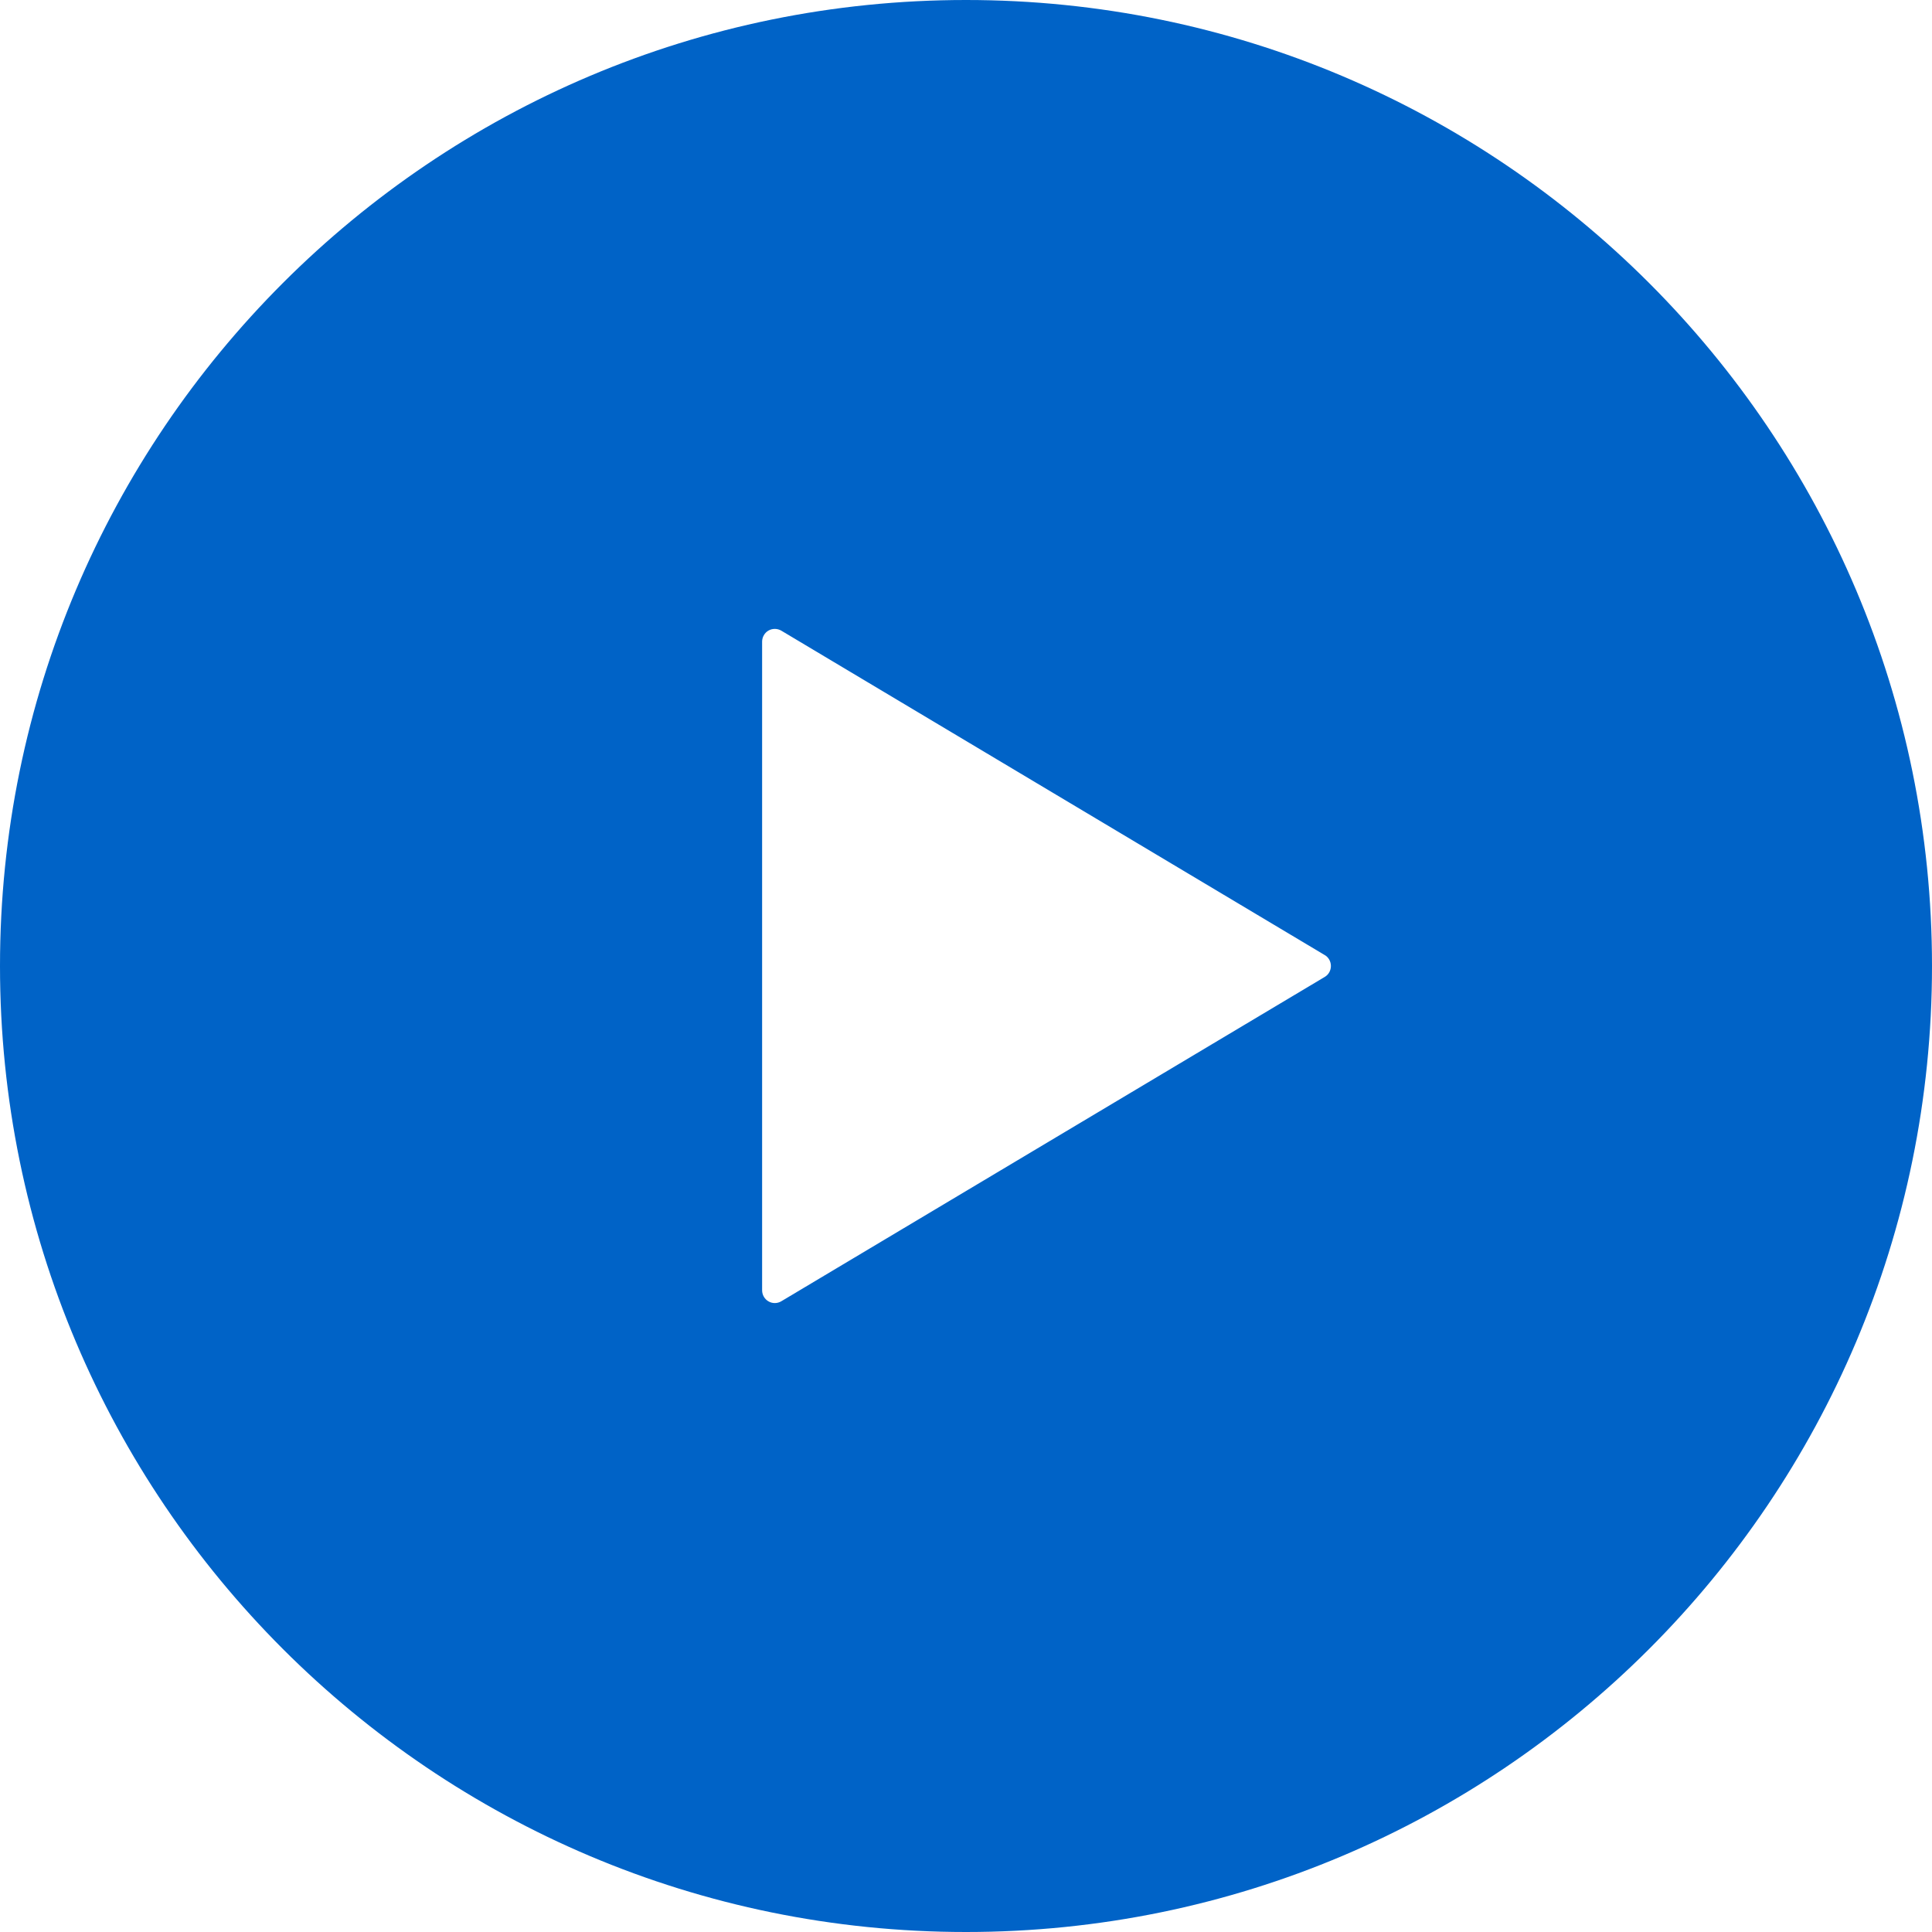
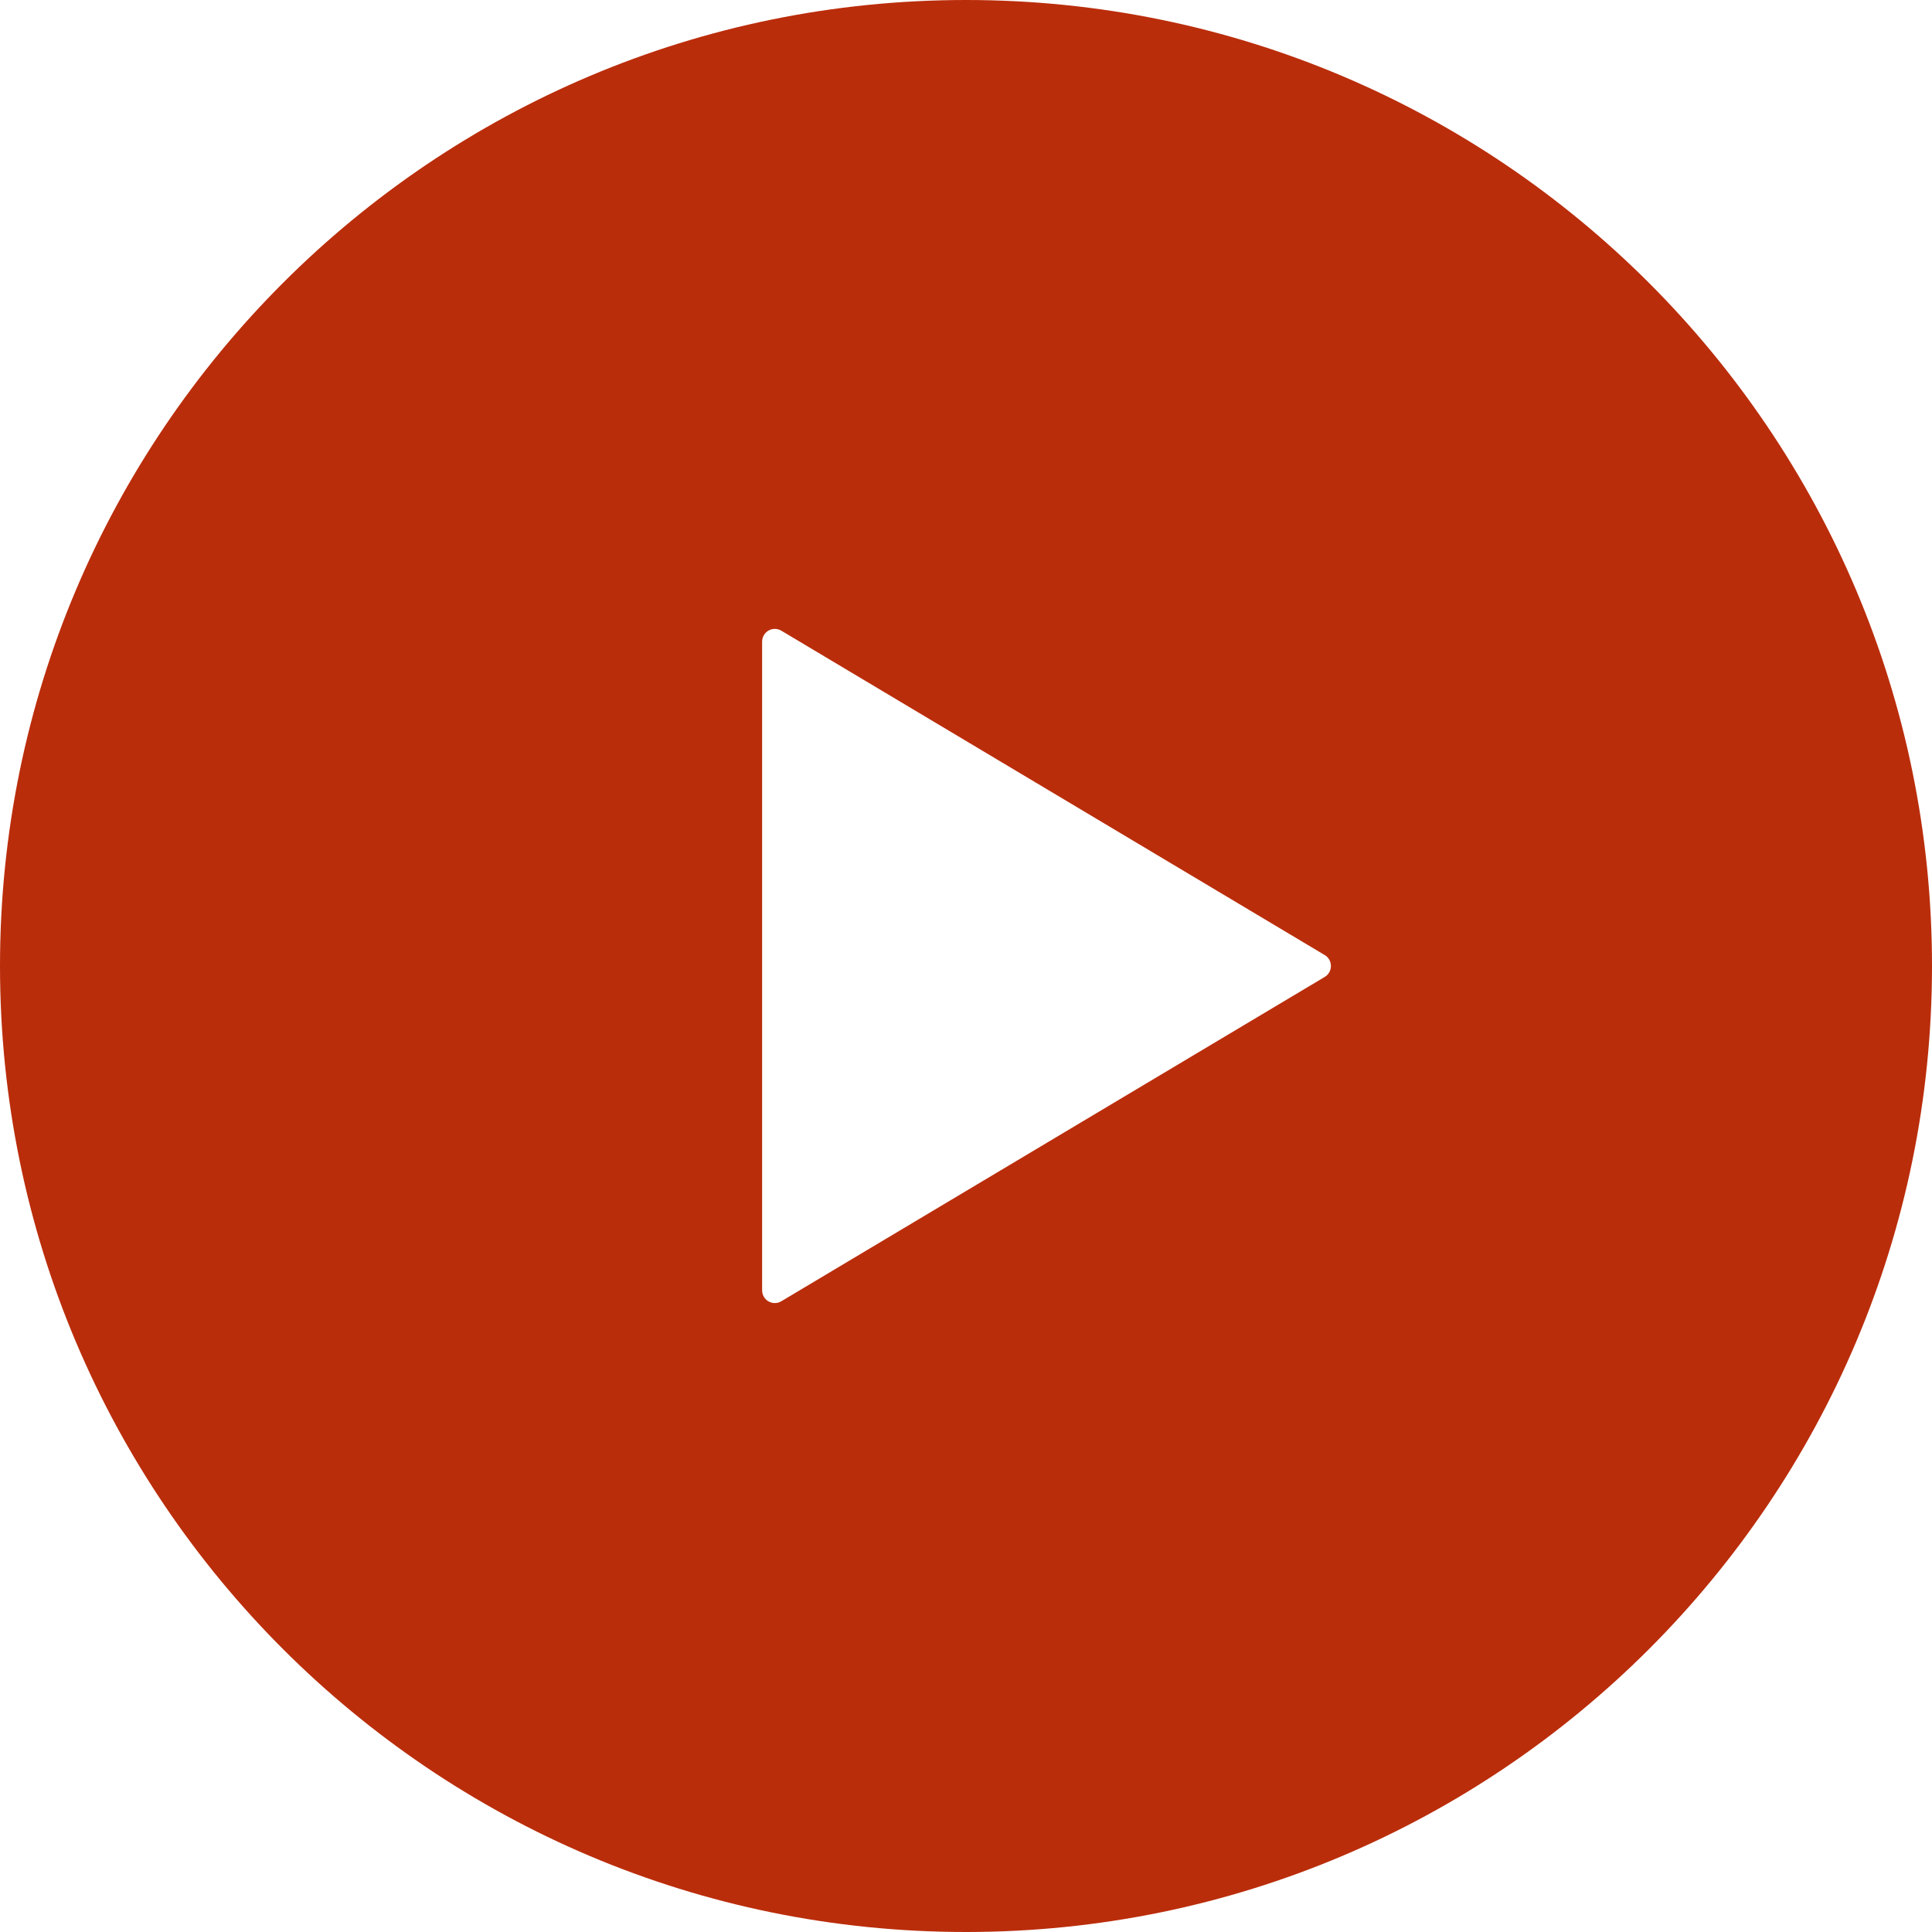
<svg xmlns="http://www.w3.org/2000/svg" version="1.1" id="_x32_" x="0px" y="0px" viewBox="0 0 512 512" style="enable-background:new 0 0 512 512;" xml:space="preserve">
  <g>
-     <path class="st0" d="M256,0C114.625,0,0,114.625,0,256c0,141.374,114.625,256,256,256c141.374,0,256-114.626,256-256   C512,114.625,397.374,0,256,0z M351.062,258.898l-144,85.945c-1.031,0.626-2.344,0.657-3.406,0.031   c-1.031-0.594-1.687-1.702-1.687-2.937v-85.946v-85.946c0-1.218,0.656-2.343,1.687-2.938c1.062-0.609,2.375-0.578,3.406,0.031   l144,85.962c1.031,0.586,1.641,1.718,1.641,2.89C352.703,257.187,352.094,258.297,351.062,258.898z" style="fill:#0063C7;" />
+     <path class="st0" d="M256,0C114.625,0,0,114.625,0,256c0,141.374,114.625,256,256,256c141.374,0,256-114.626,256-256   C512,114.625,397.374,0,256,0z M351.062,258.898l-144,85.945c-1.031,0.626-2.344,0.657-3.406,0.031   c-1.031-0.594-1.687-1.702-1.687-2.937v-85.946v-85.946c0-1.218,0.656-2.343,1.687-2.938c1.062-0.609,2.375-0.578,3.406,0.031   l144,85.962c1.031,0.586,1.641,1.718,1.641,2.89C352.703,257.187,352.094,258.297,351.062,258.898z" style="fill:#ba2d0b;" />
  </g>
</svg>
